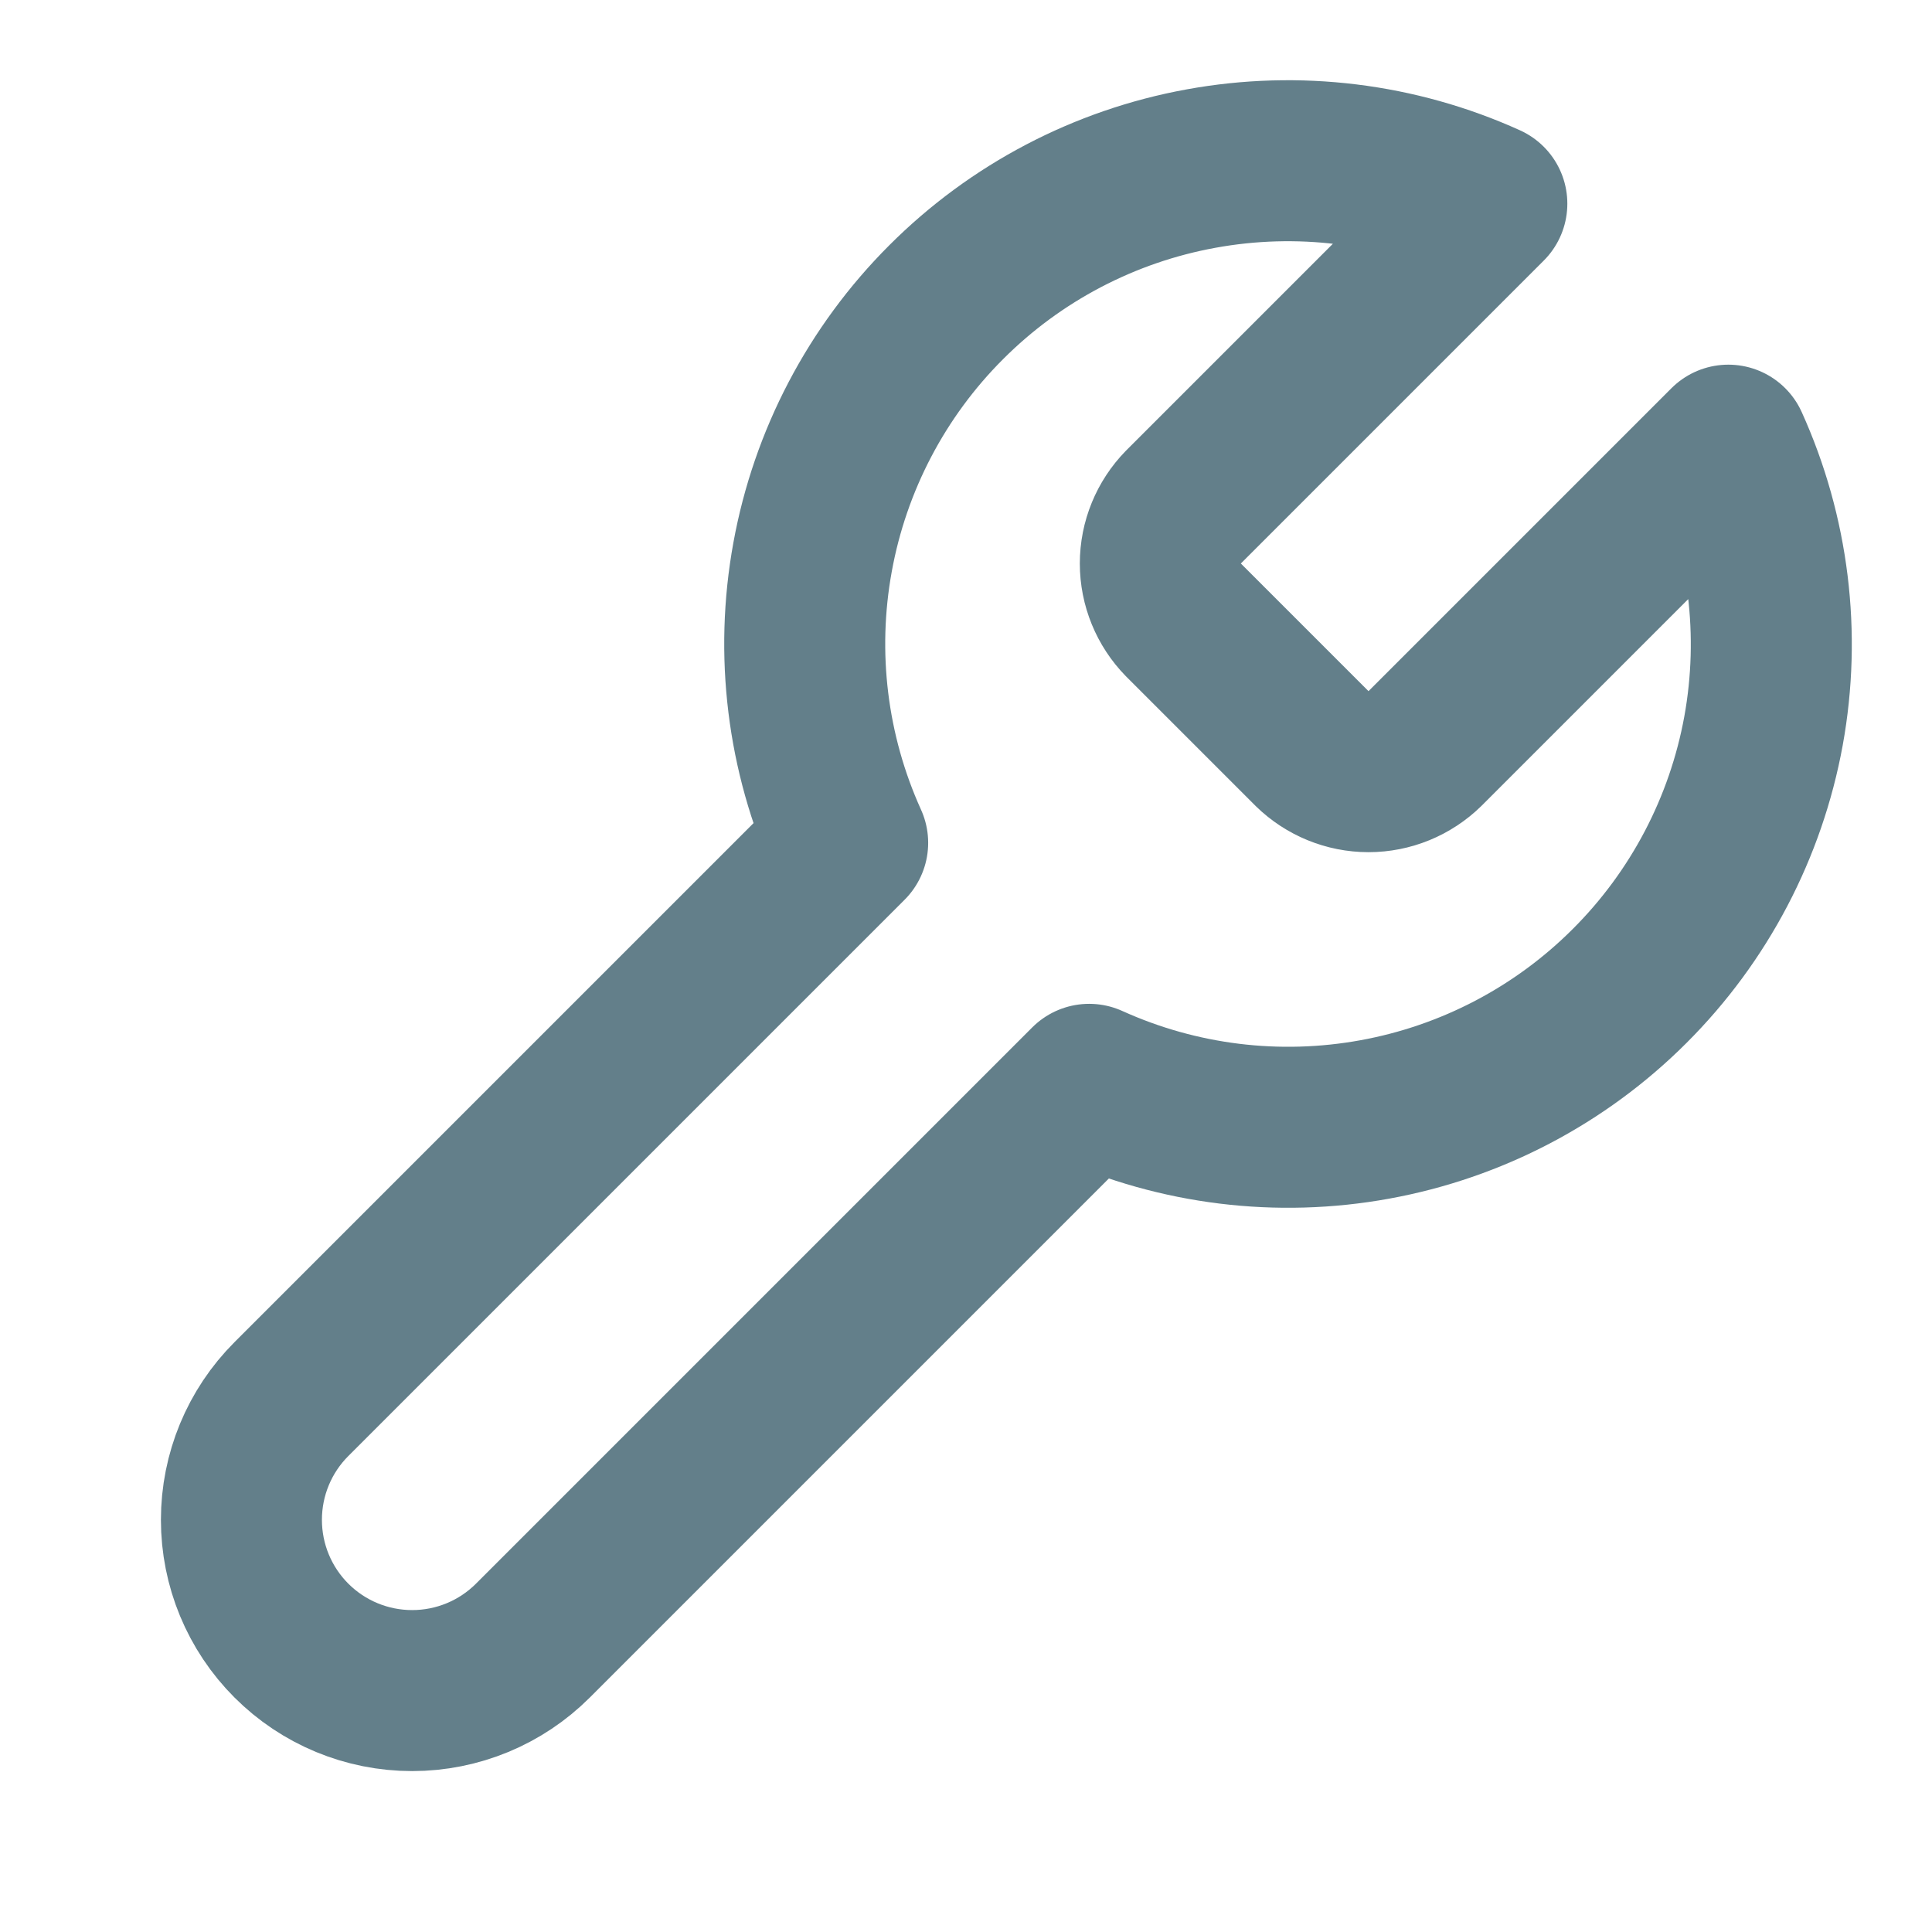
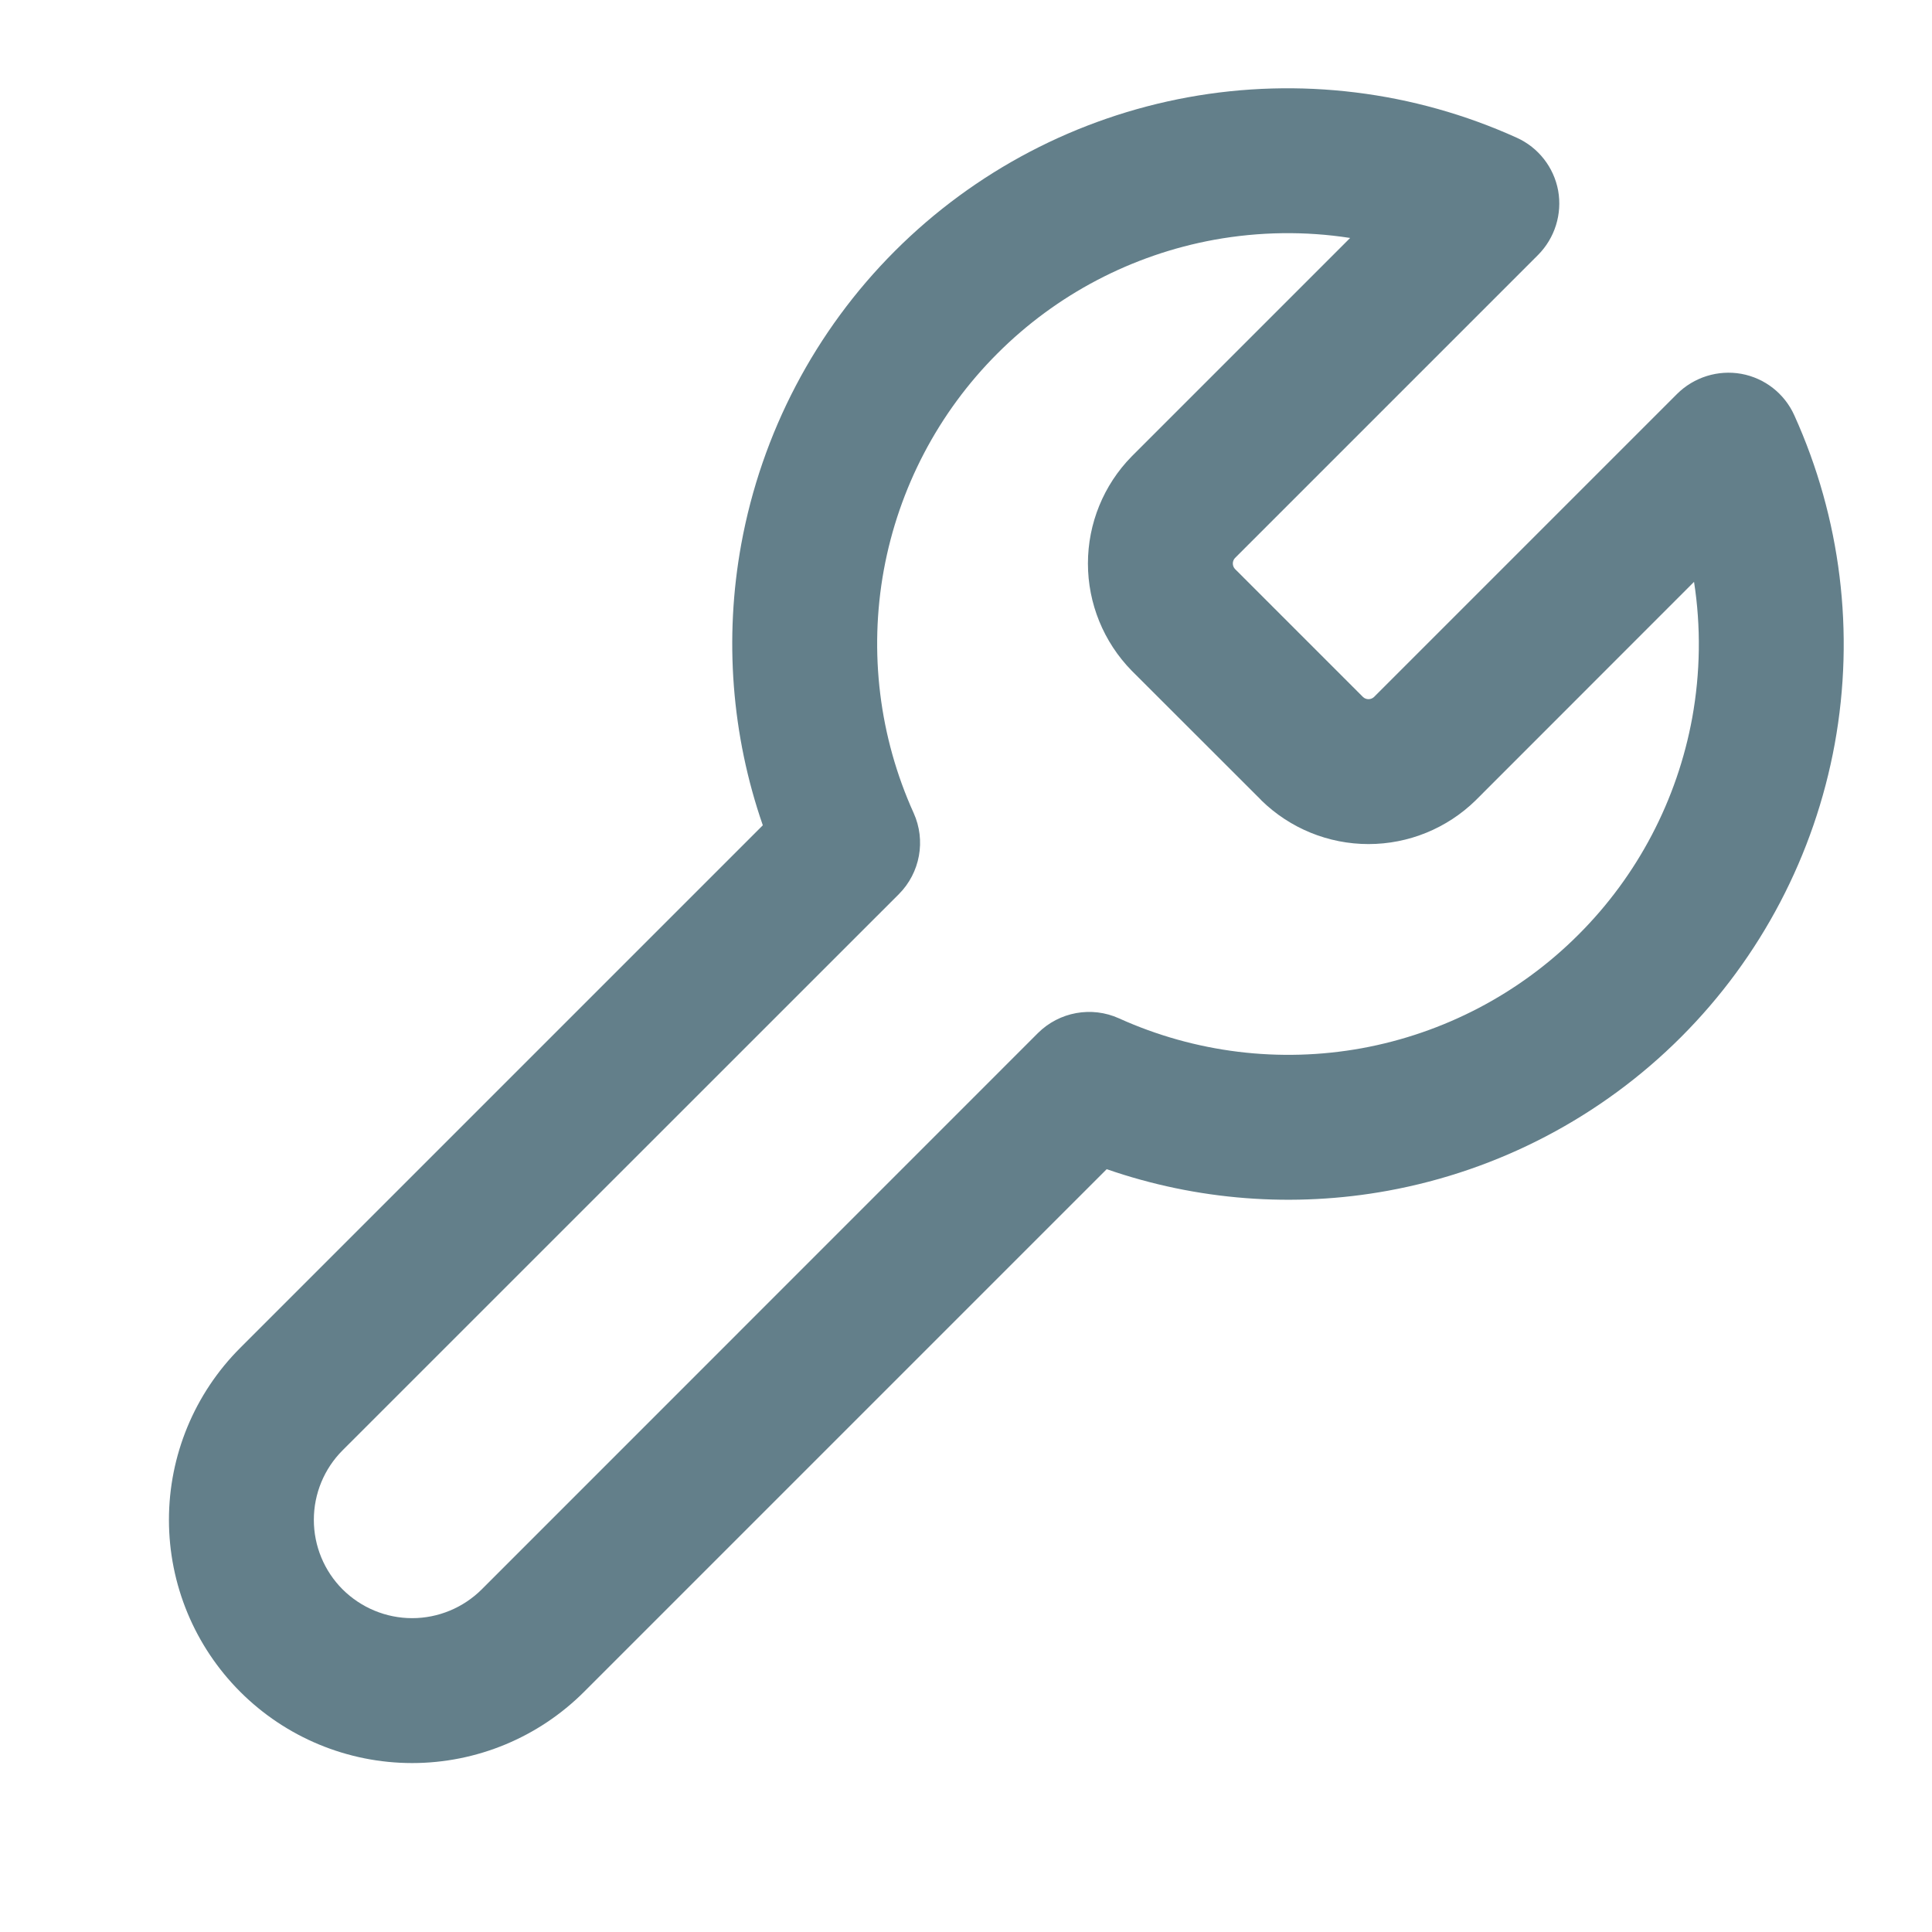
- <svg xmlns="http://www.w3.org/2000/svg" width="24" height="24" viewBox="0 0 24 24" fill="none">
-   <path d="M14.7 6.3C14.517 6.487 14.414 6.738 14.414 7C14.414 7.262 14.517 7.513 14.7 7.7L16.3 9.3C16.487 9.483 16.738 9.586 17 9.586C17.262 9.586 17.513 9.483 17.7 9.3L21.47 5.53C21.973 6.641 22.125 7.879 21.907 9.079C21.688 10.279 21.109 11.384 20.246 12.246C19.384 13.109 18.279 13.688 17.079 13.906C15.879 14.125 14.641 13.973 13.53 13.47L6.62 20.38C6.222 20.778 5.683 21.001 5.12 21.001C4.557 21.001 4.018 20.778 3.62 20.38C3.222 19.982 2.999 19.443 2.999 18.88C2.999 18.317 3.222 17.778 3.62 17.38L10.53 10.47C10.027 9.359 9.875 8.121 10.094 6.921C10.312 5.721 10.891 4.616 11.754 3.754C12.616 2.891 13.721 2.312 14.921 2.094C16.121 1.875 17.359 2.027 18.47 2.53L14.71 6.29L14.7 6.3Z" stroke="#637F8A" stroke-width="2" stroke-linecap="round" stroke-linejoin="round" />
+ <svg xmlns="http://www.w3.org/2000/svg" width="18" height="18" viewBox="0 0 18 18" fill="none">
+   <path fill-rule="evenodd" clip-rule="evenodd" d="M12.579 2.217C12.161 2.152 11.732 2.158 11.312 2.234C10.547 2.374 9.842 2.743 9.293 3.293C8.743 3.842 8.374 4.547 8.234 5.312C8.095 6.077 8.192 6.866 8.512 7.574C8.628 7.83 8.573 8.131 8.375 8.33L3.192 13.512C3.02 13.684 2.924 13.917 2.924 14.16C2.924 14.403 3.02 14.636 3.192 14.808C3.364 14.979 3.597 15.076 3.84 15.076C4.083 15.076 4.316 14.979 4.488 14.808L9.67 9.625C9.869 9.427 10.17 9.372 10.426 9.488C11.134 9.808 11.923 9.905 12.688 9.766C13.453 9.626 14.158 9.257 14.707 8.707C15.257 8.158 15.626 7.453 15.766 6.688C15.842 6.268 15.848 5.839 15.783 5.421L13.748 7.457C13.481 7.718 13.123 7.864 12.75 7.864C12.377 7.864 12.019 7.718 11.752 7.457L11.748 7.452L10.543 6.248C10.282 5.981 10.136 5.623 10.136 5.25C10.136 4.877 10.282 4.519 10.543 4.253L10.548 4.248L12.579 2.217ZM11.07 0.906C12.104 0.718 13.172 0.849 14.131 1.283C14.333 1.374 14.477 1.559 14.517 1.776C14.556 1.994 14.486 2.218 14.33 2.375L11.506 5.199C11.493 5.213 11.486 5.231 11.486 5.25C11.486 5.269 11.493 5.287 11.506 5.301L12.699 6.494C12.713 6.507 12.731 6.514 12.75 6.514C12.769 6.514 12.787 6.507 12.801 6.494L15.625 3.67C15.782 3.514 16.006 3.444 16.224 3.483C16.442 3.523 16.626 3.667 16.717 3.869C17.151 4.828 17.282 5.895 17.094 6.93C16.905 7.965 16.406 8.918 15.662 9.662C14.918 10.406 13.965 10.905 12.93 11.094C12.052 11.254 11.15 11.184 10.311 10.893L5.442 15.762C5.017 16.187 4.441 16.426 3.84 16.426C3.239 16.426 2.663 16.187 2.238 15.762C1.813 15.337 1.574 14.761 1.574 14.16C1.574 13.559 1.813 12.983 2.238 12.558L7.107 7.689C6.816 6.85 6.746 5.948 6.906 5.07C7.095 4.035 7.594 3.082 8.338 2.338C9.082 1.594 10.035 1.095 11.07 0.906Z" fill="#637F8A" />
</svg>
